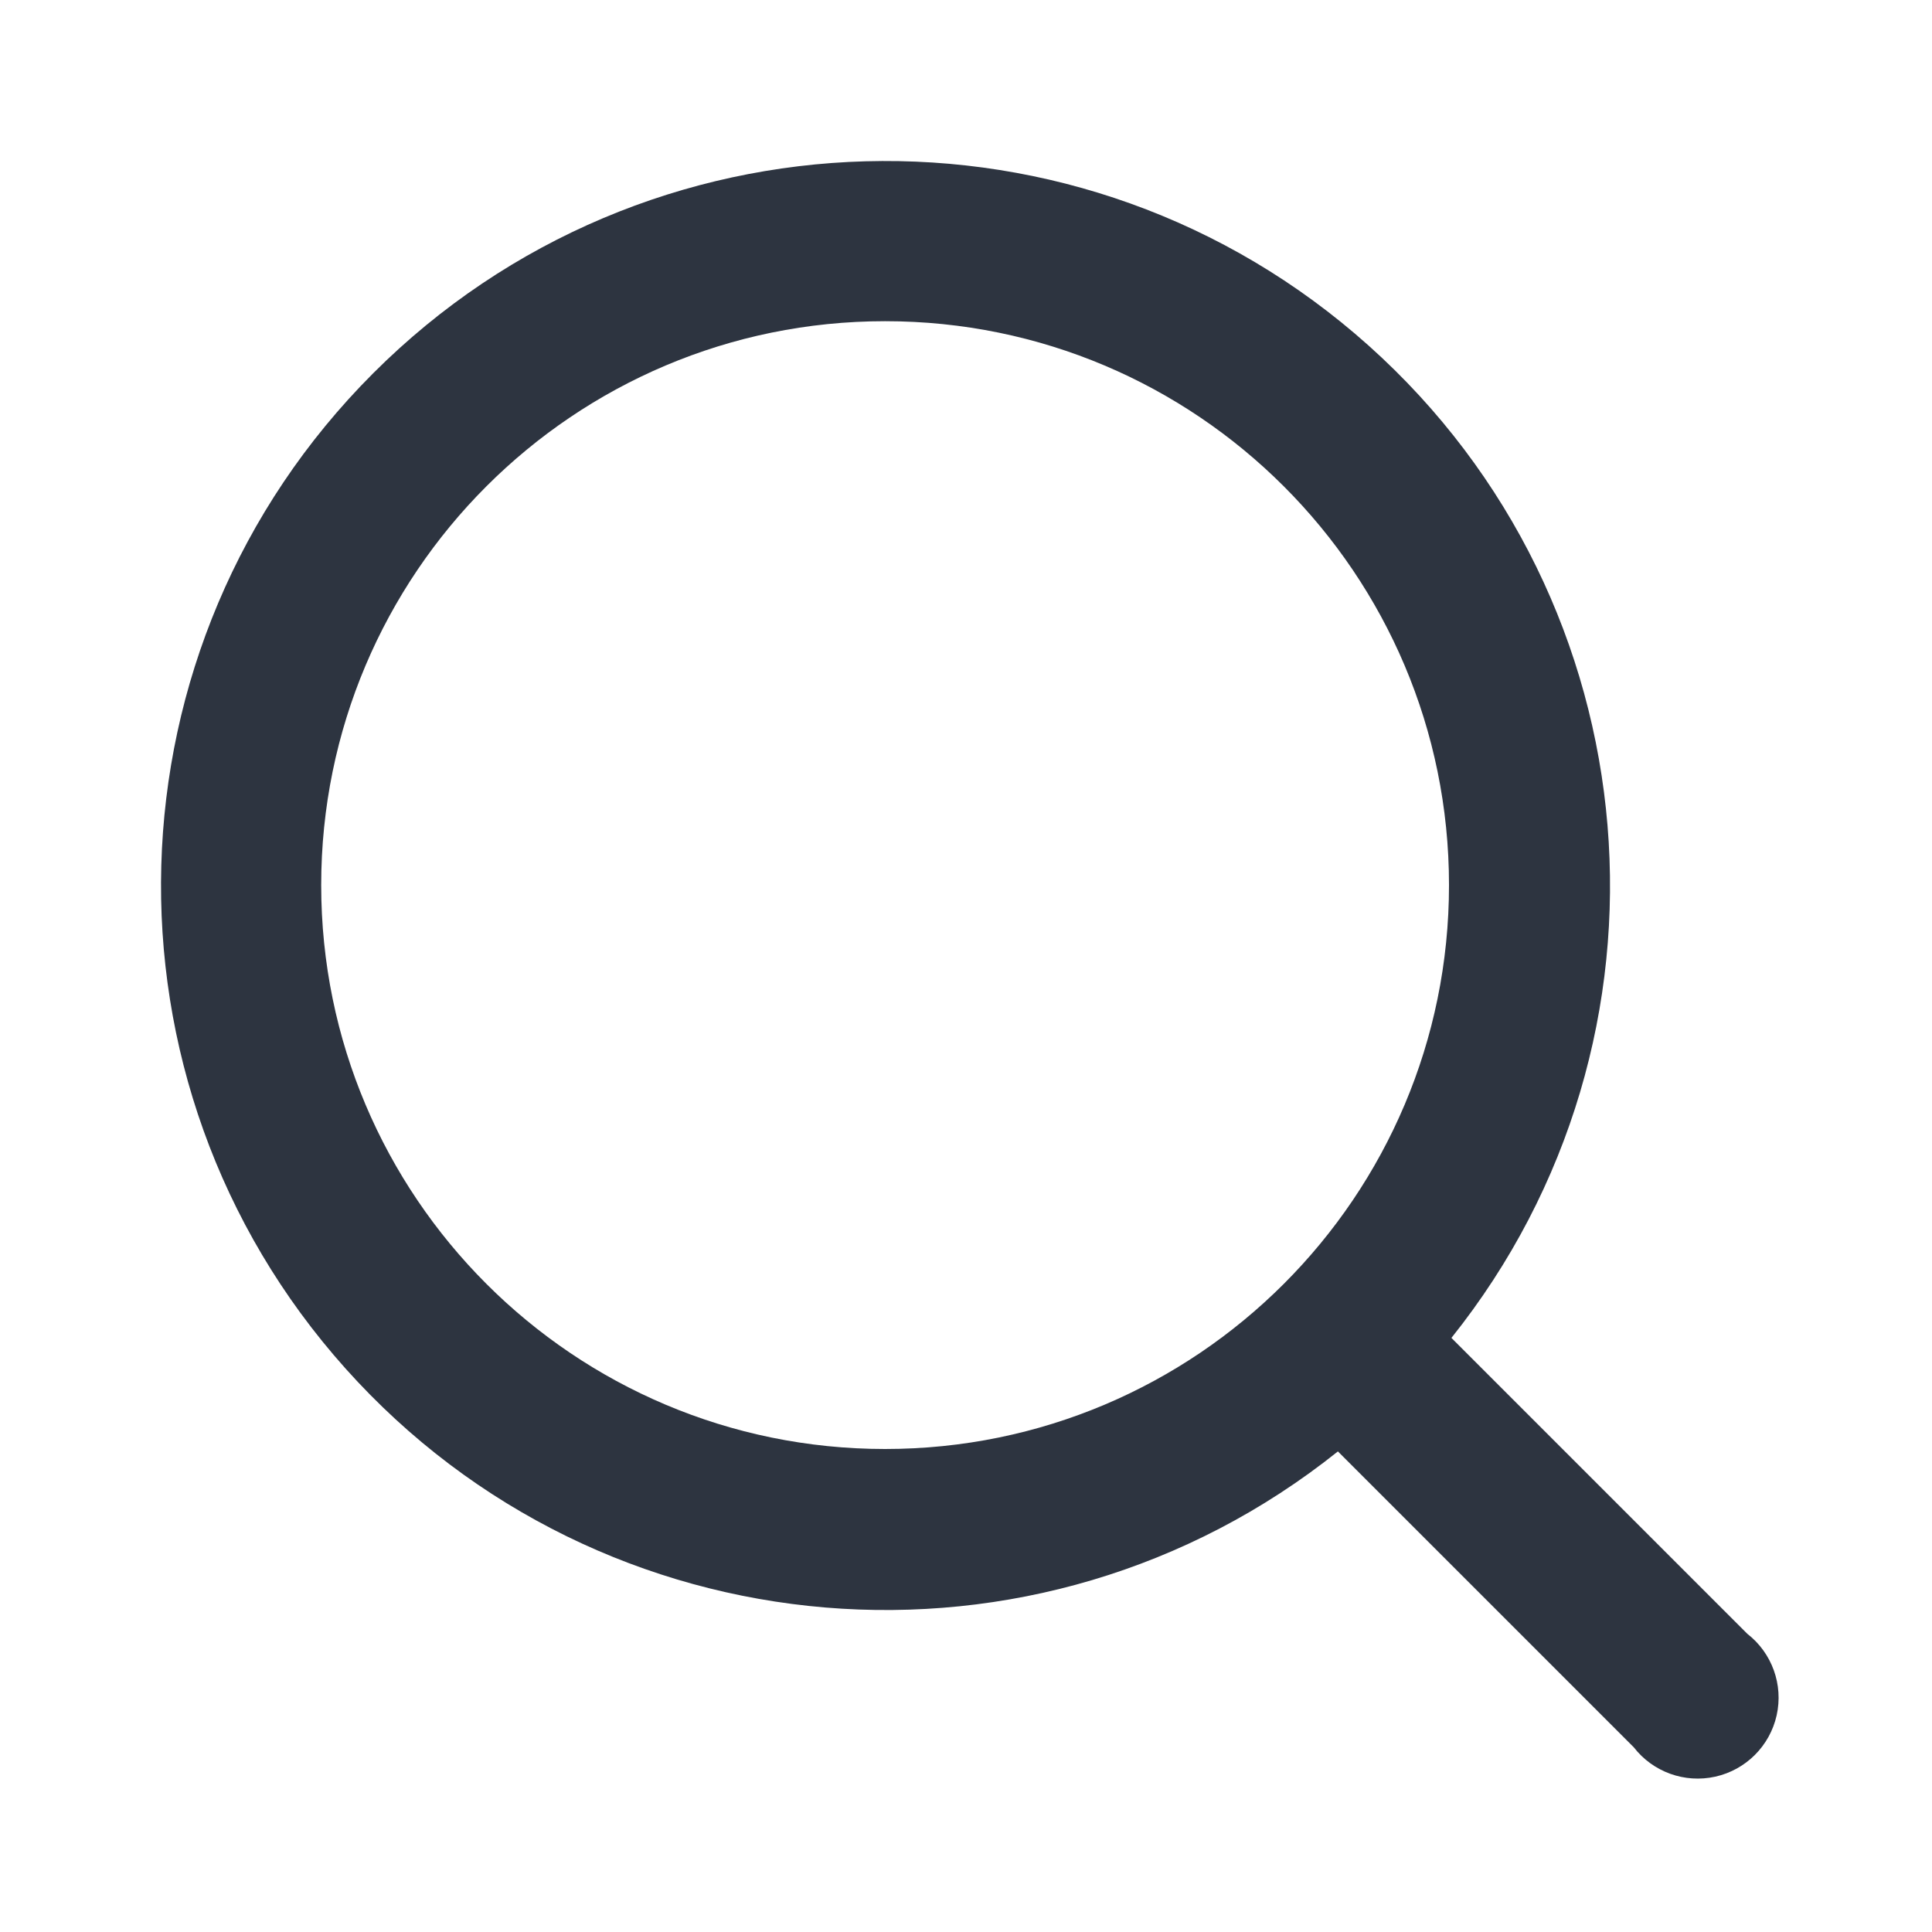
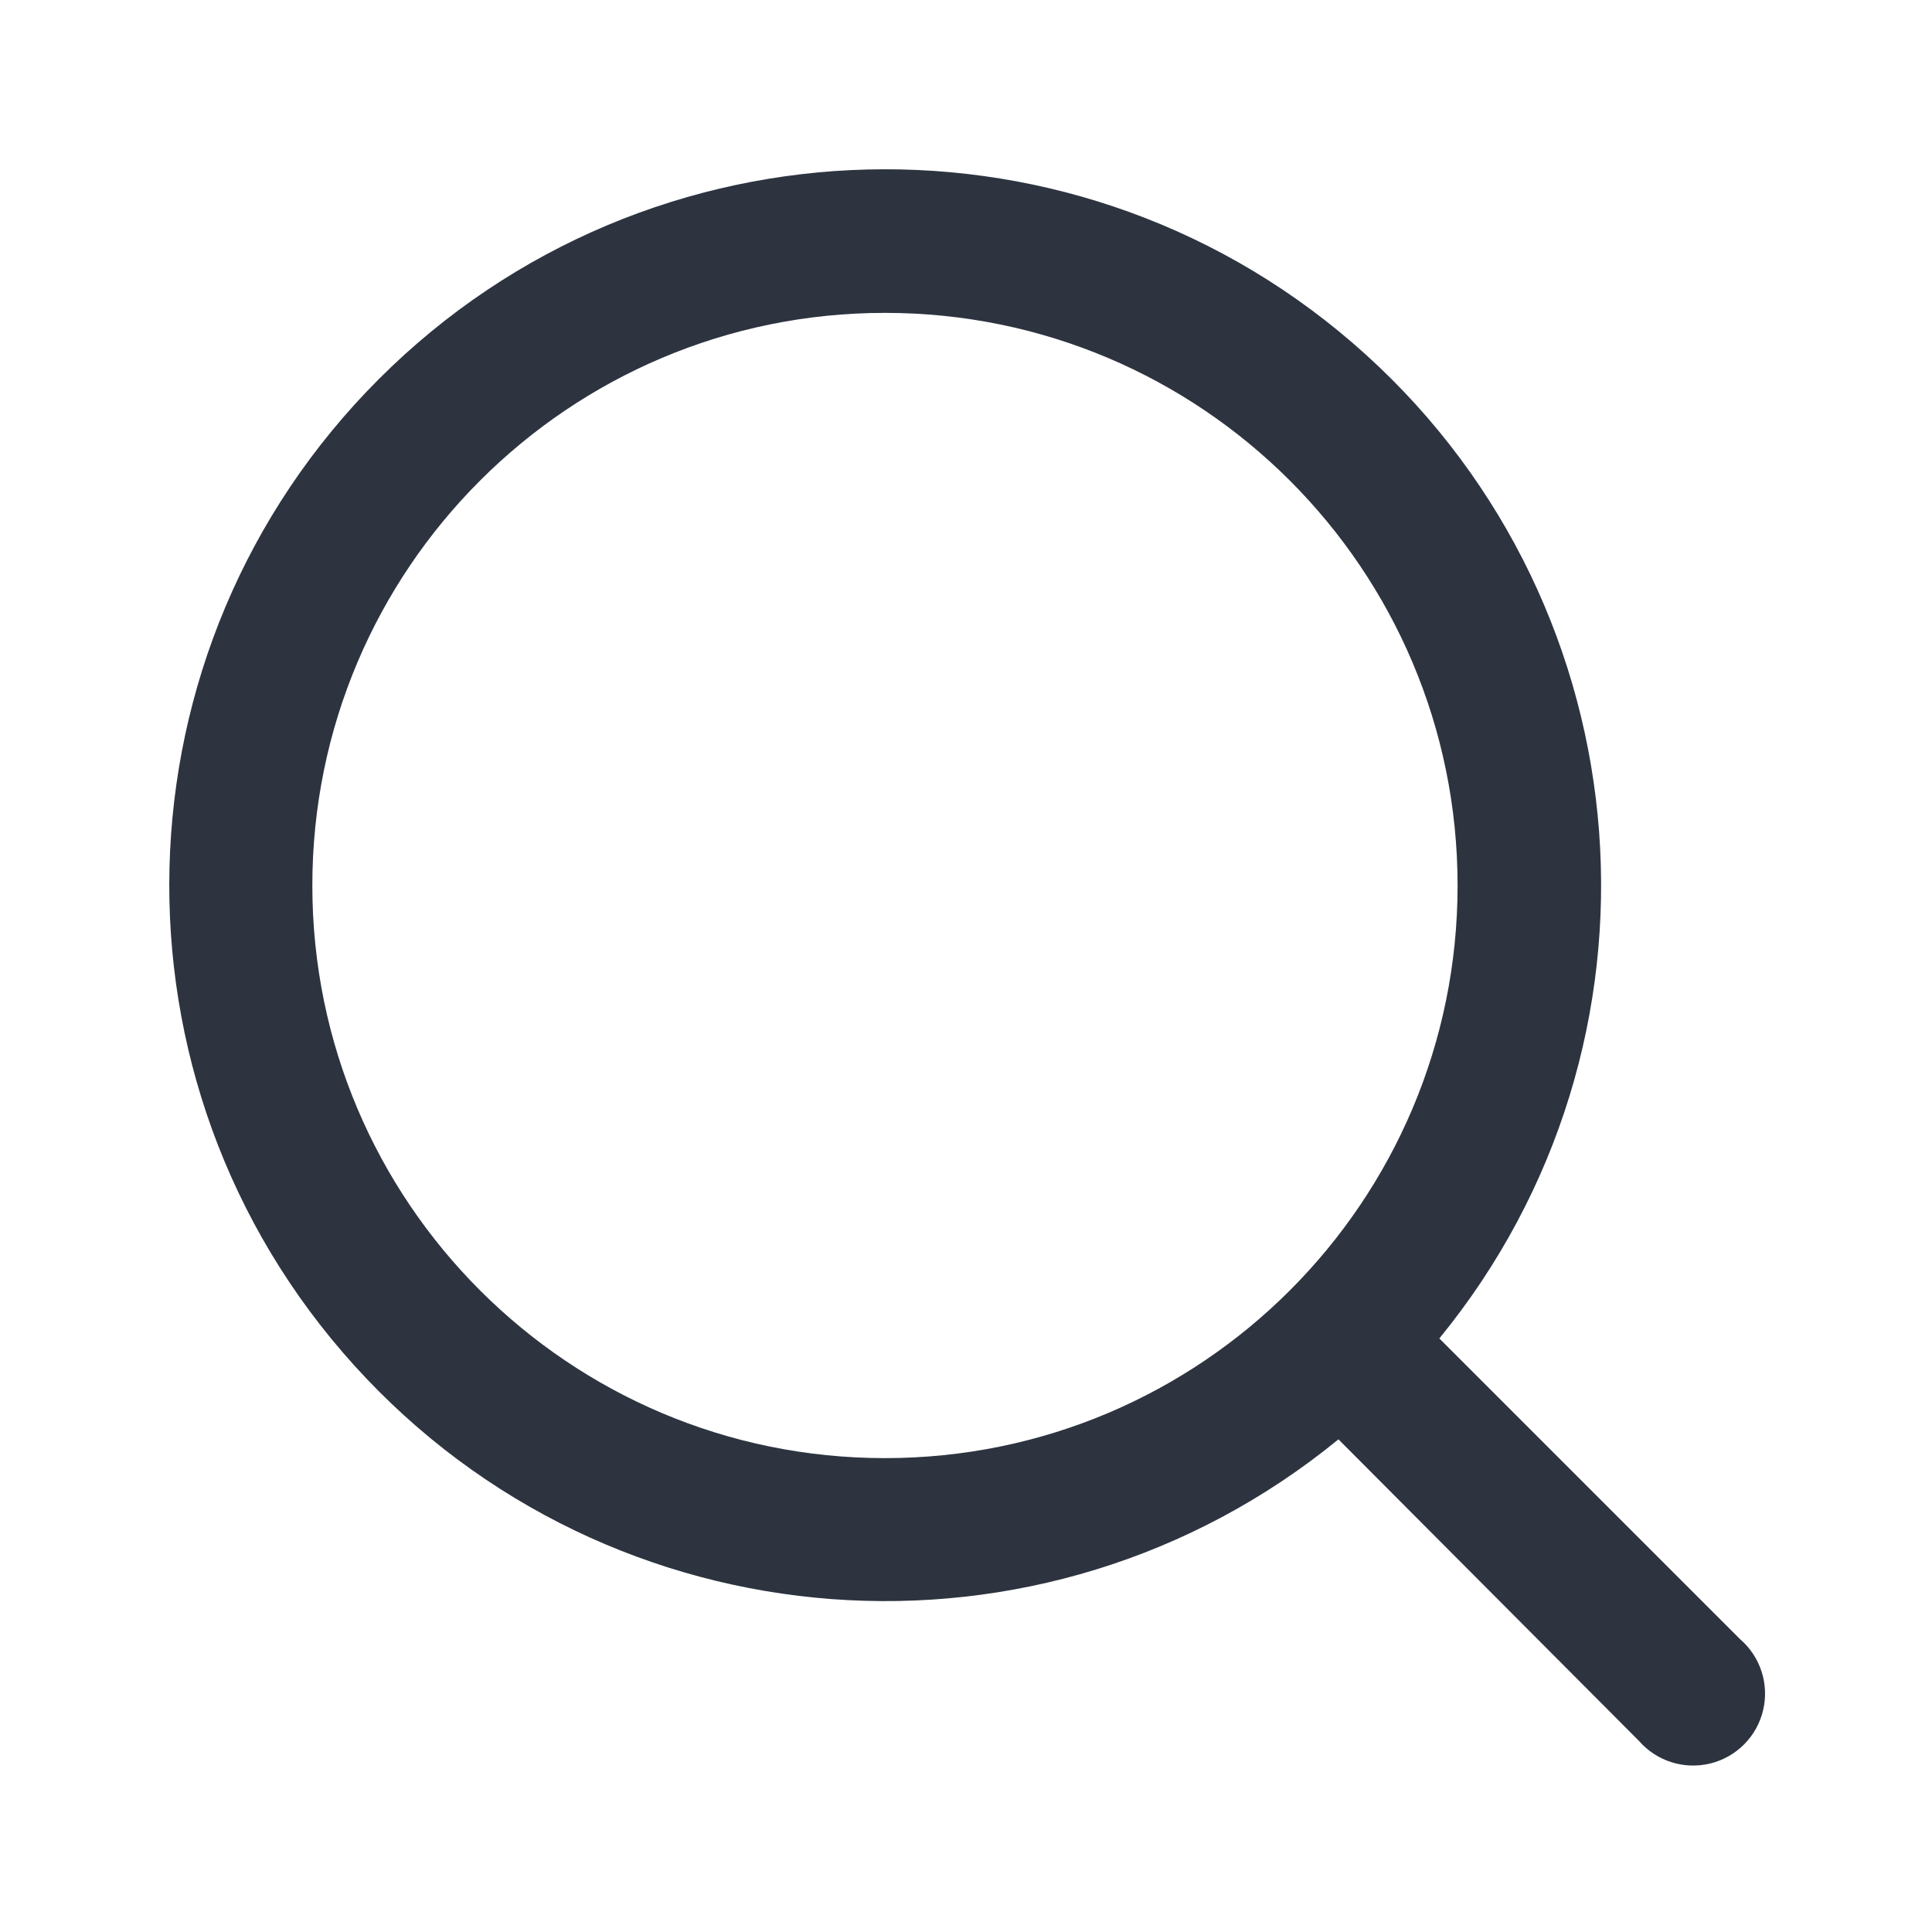
- <svg xmlns="http://www.w3.org/2000/svg" width="16" height="16" fill="none">
-   <path fill-rule="evenodd" clip-rule="evenodd" d="M2.66 7.33a4.67 4.67 0 1 1 9.34 0 4.67 4.67 0 0 1-9.34 0Zm8.42 4.69a6 6 0 1 1 .94-.94l2.45 2.45a.67.67 0 1 1-.94.94l-2.45-2.45Z" fill="#2D3440" />
+ <svg xmlns="http://www.w3.org/2000/svg" width="18" height="18" fill="none">
+   <path fill-rule="evenodd" clip-rule="evenodd" d="M2.91 8.25a5.33 5.33 0 1 1 10.67 0 5.33 5.33 0 0 1-10.67 0Zm9.56 5.16a6.67 6.67 0 1 1 .94-.94l2.8 2.8a.67.67 0 1 1-.94.95l-2.8-2.81Z" fill="#2D3440" />
</svg>
